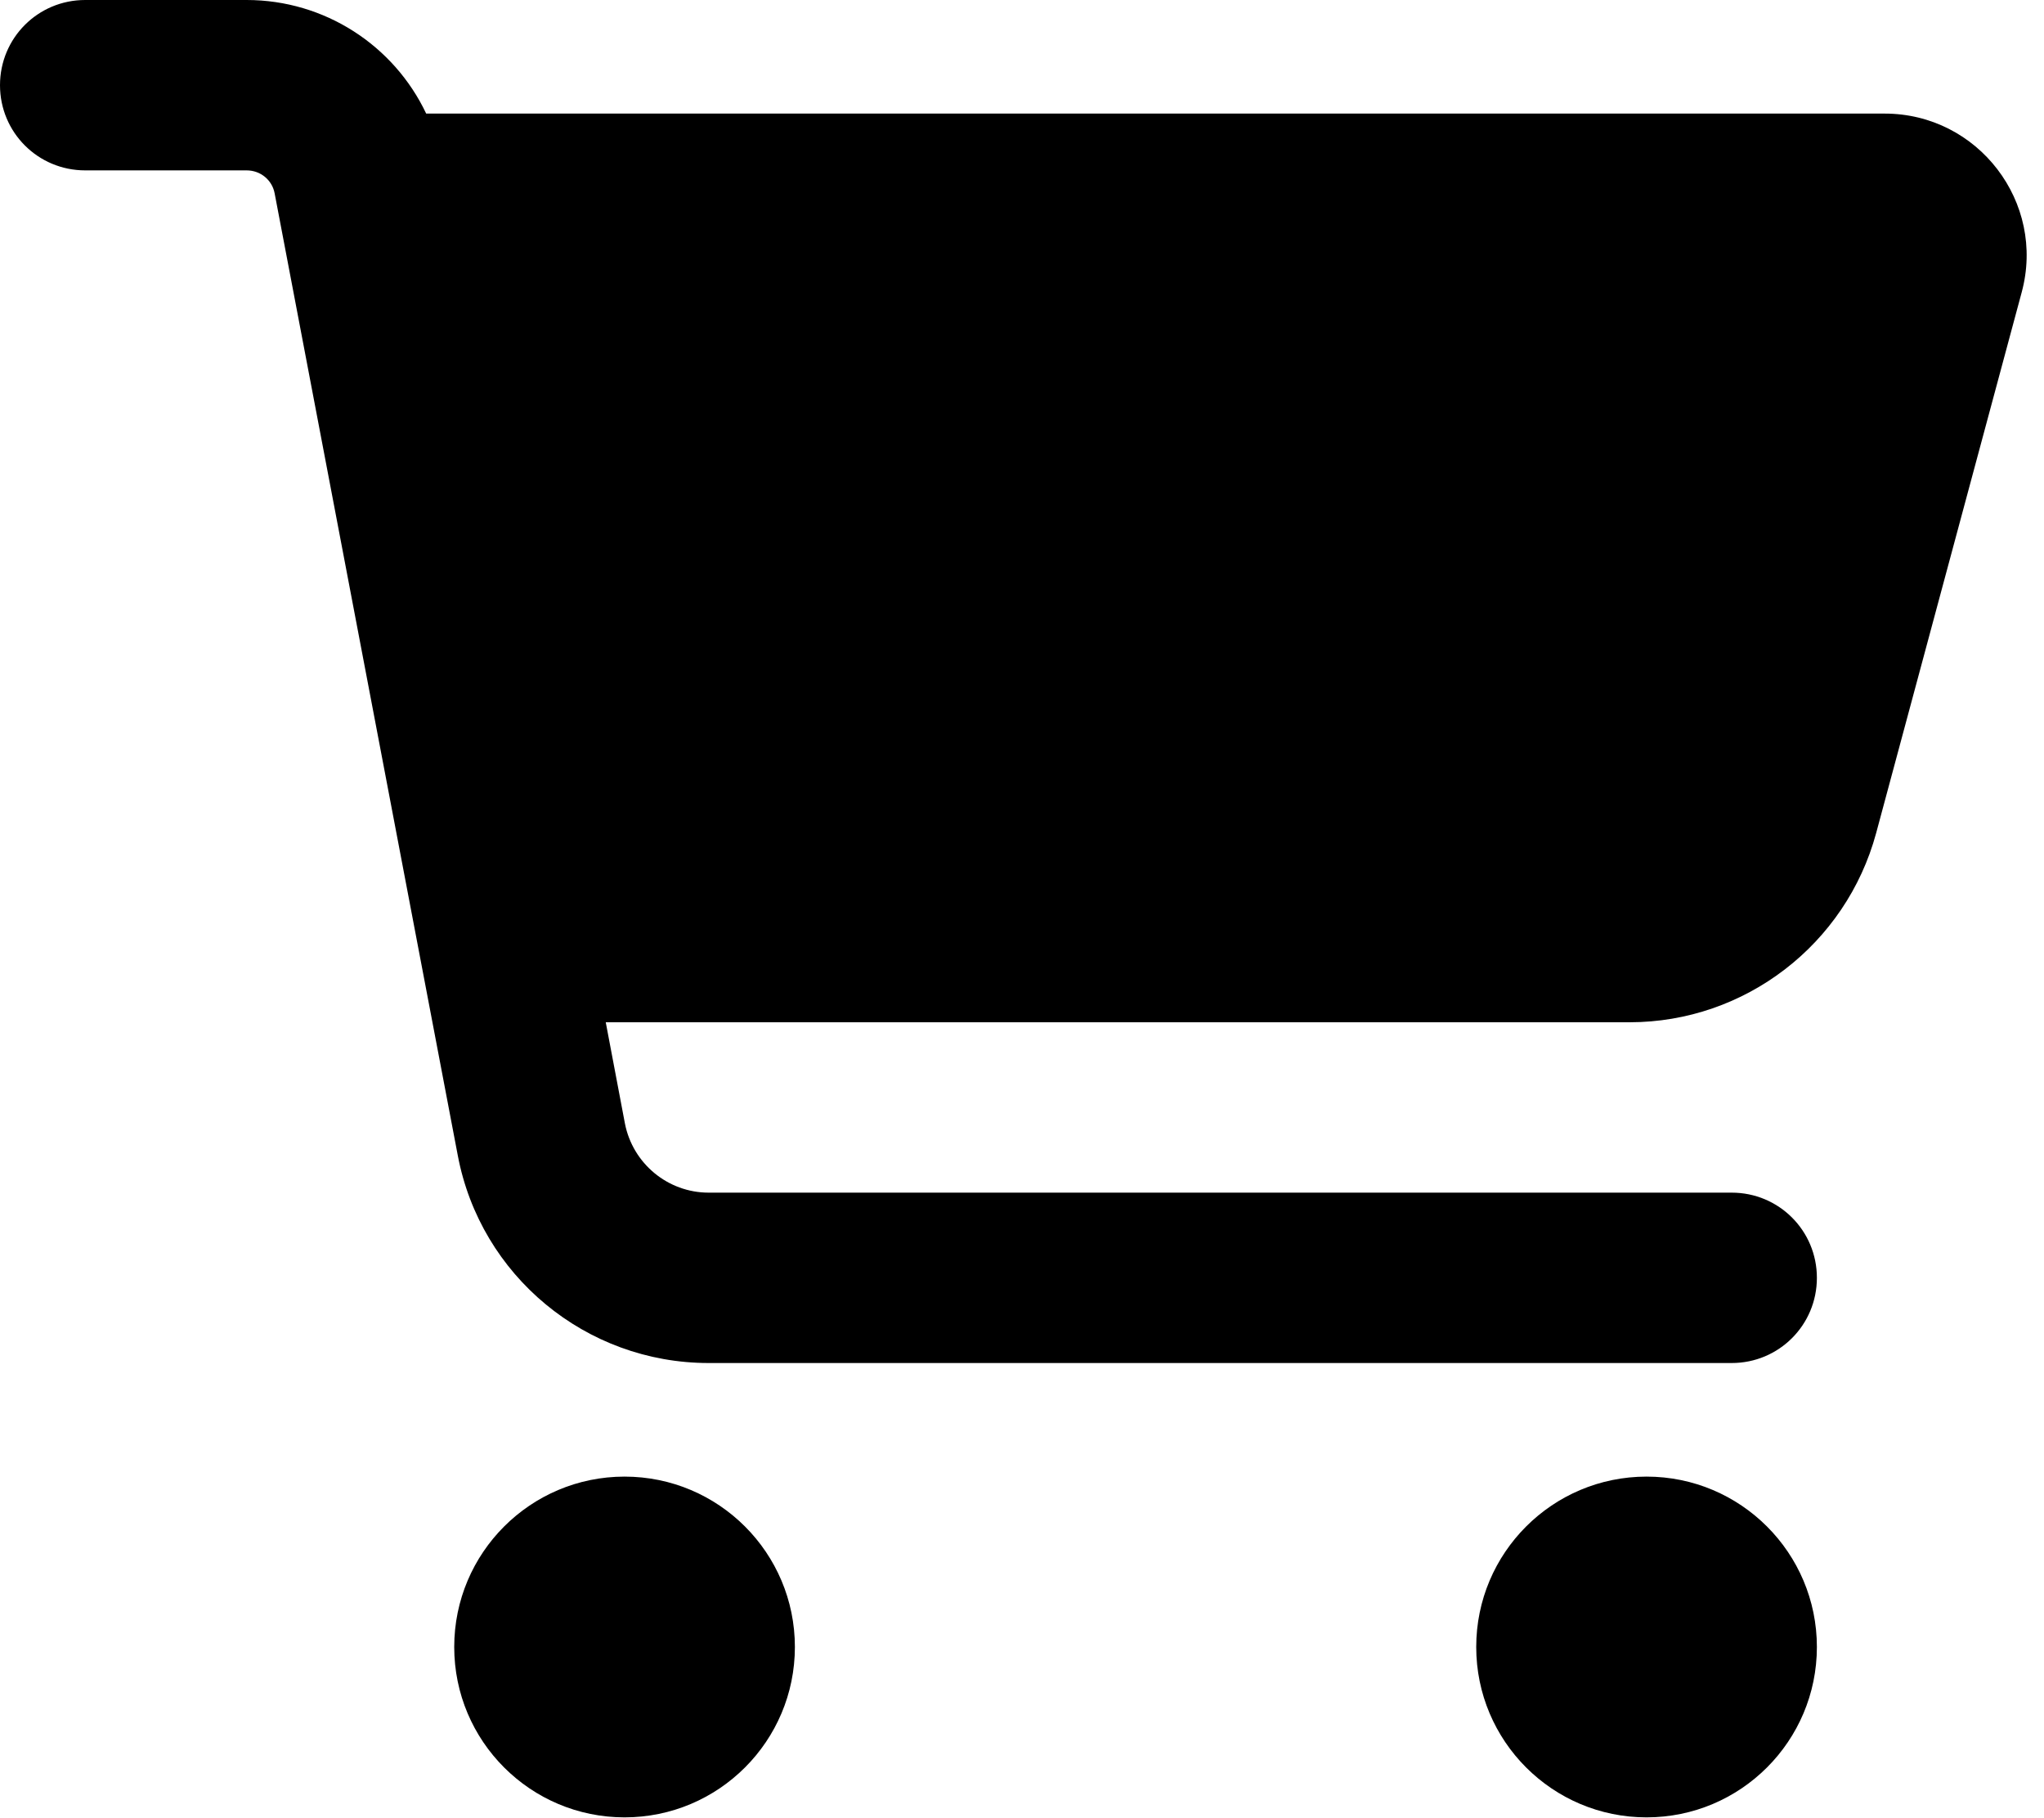
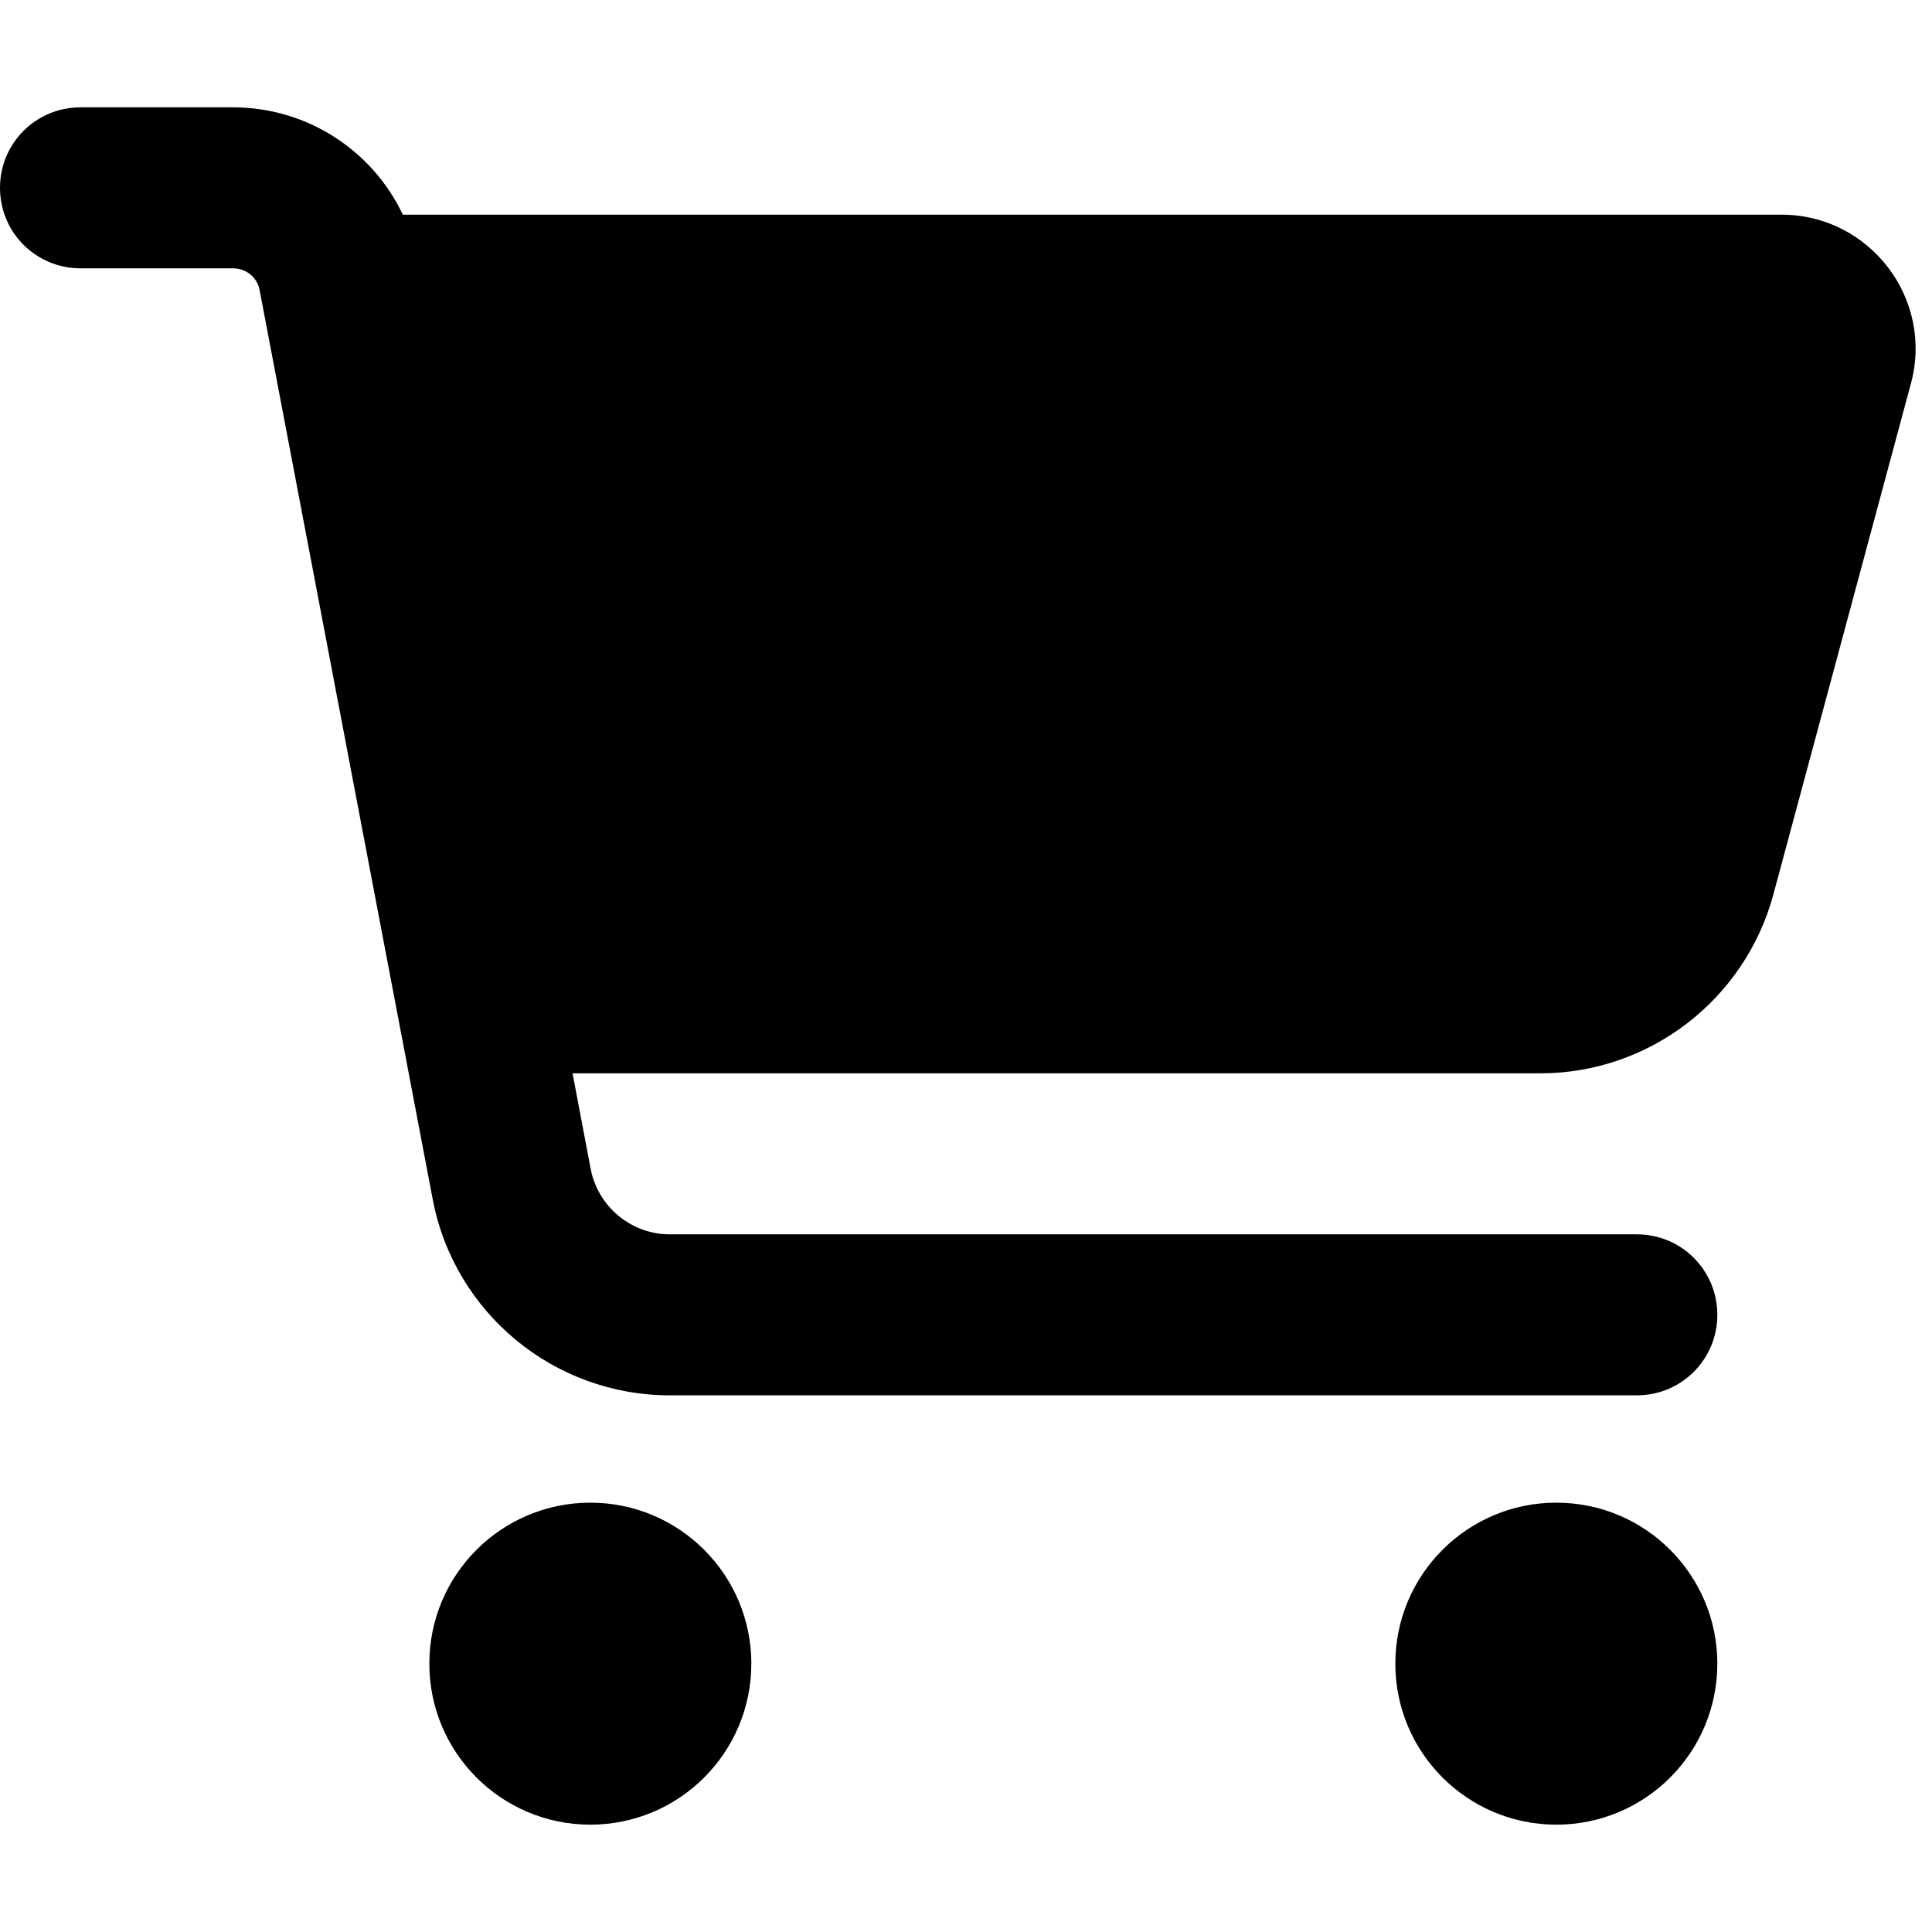
- <svg xmlns="http://www.w3.org/2000/svg" viewBox="0 0 576 512">
+ <svg xmlns="http://www.w3.org/2000/svg" width="15px" height="15px" viewBox="0 0 576 512">
  <path d="M0 24C0 10.7 10.7 0 24 0L69.5 0c22 0 41.5 12.8 50.6 32l411 0c26.3 0 45.5 25 38.6 50.4l-41 152.3c-8.5 31.4-37 53.3-69.5 53.3l-288.5 0 5.4 28.5c2.2 11.3 12.1 19.5 23.6 19.5L488 336c13.3 0 24 10.7 24 24s-10.7 24-24 24l-288.3 0c-34.6 0-64.3-24.6-70.7-58.5L77.4 54.5c-.7-3.8-4-6.5-7.9-6.5L24 48C10.7 48 0 37.3 0 24zM128 464a48 48 0 1 1 96 0 48 48 0 1 1 -96 0zm336-48a48 48 0 1 1 0 96 48 48 0 1 1 0-96z" />
</svg>
